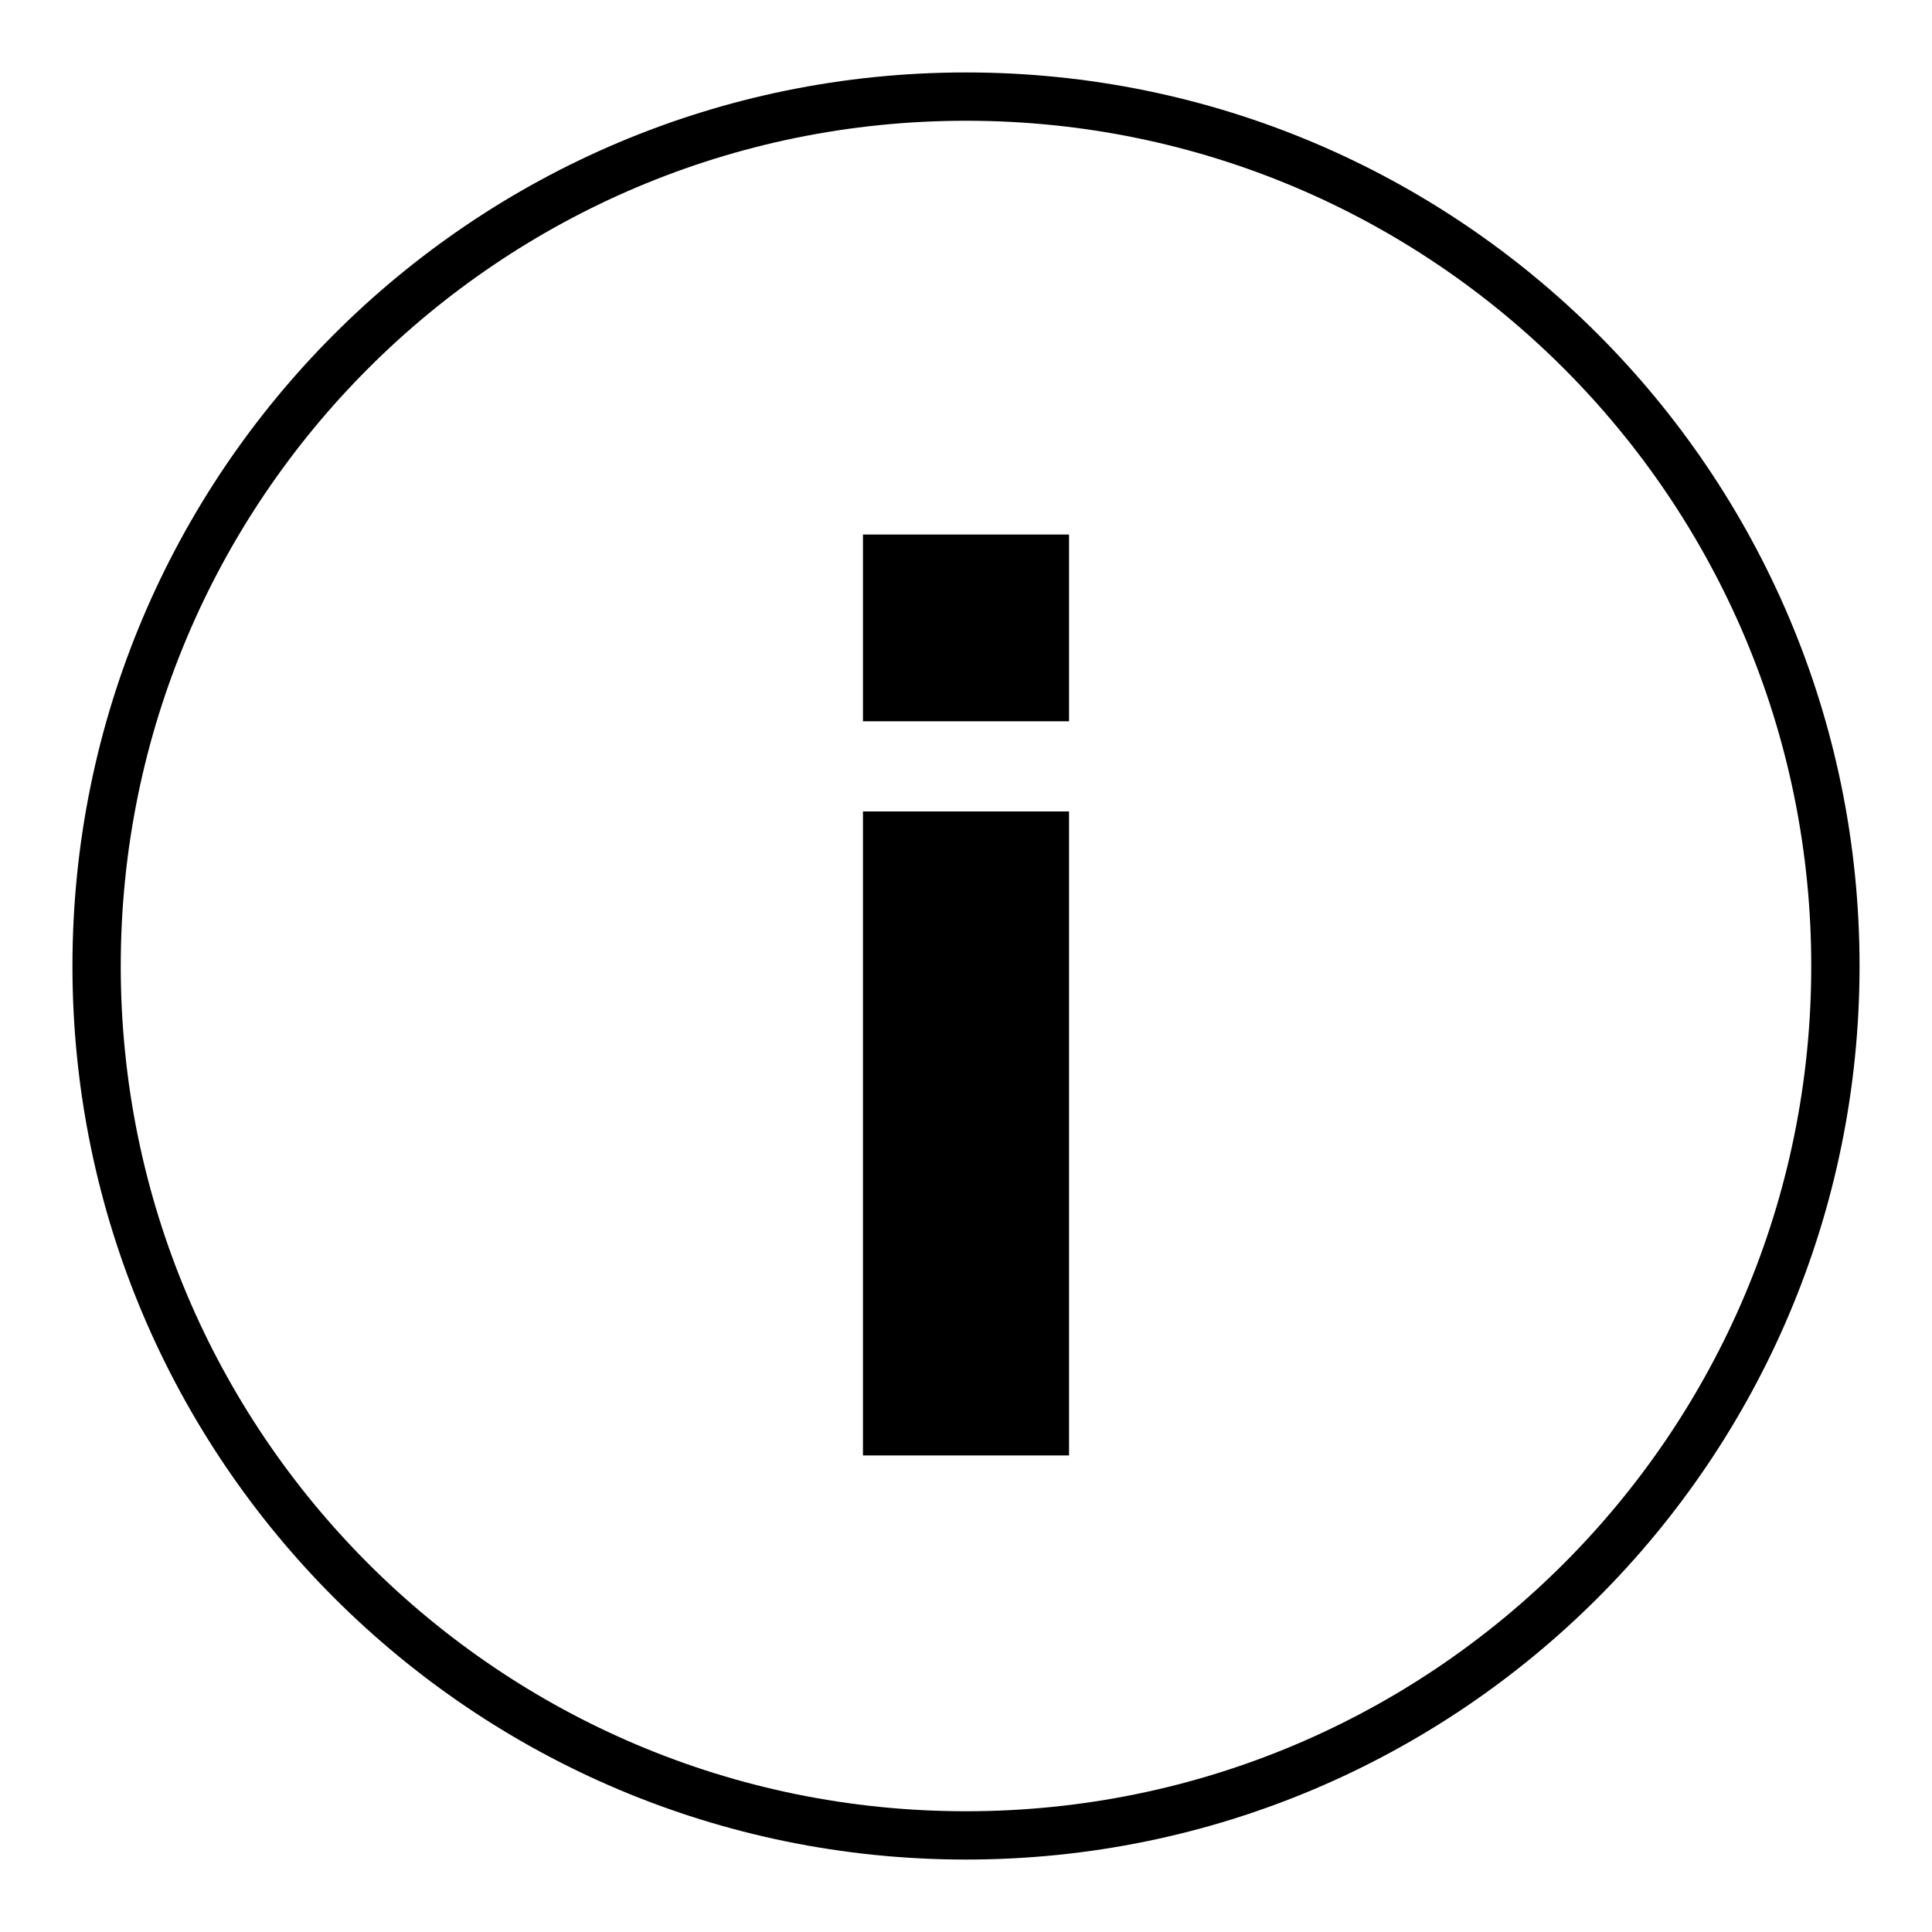
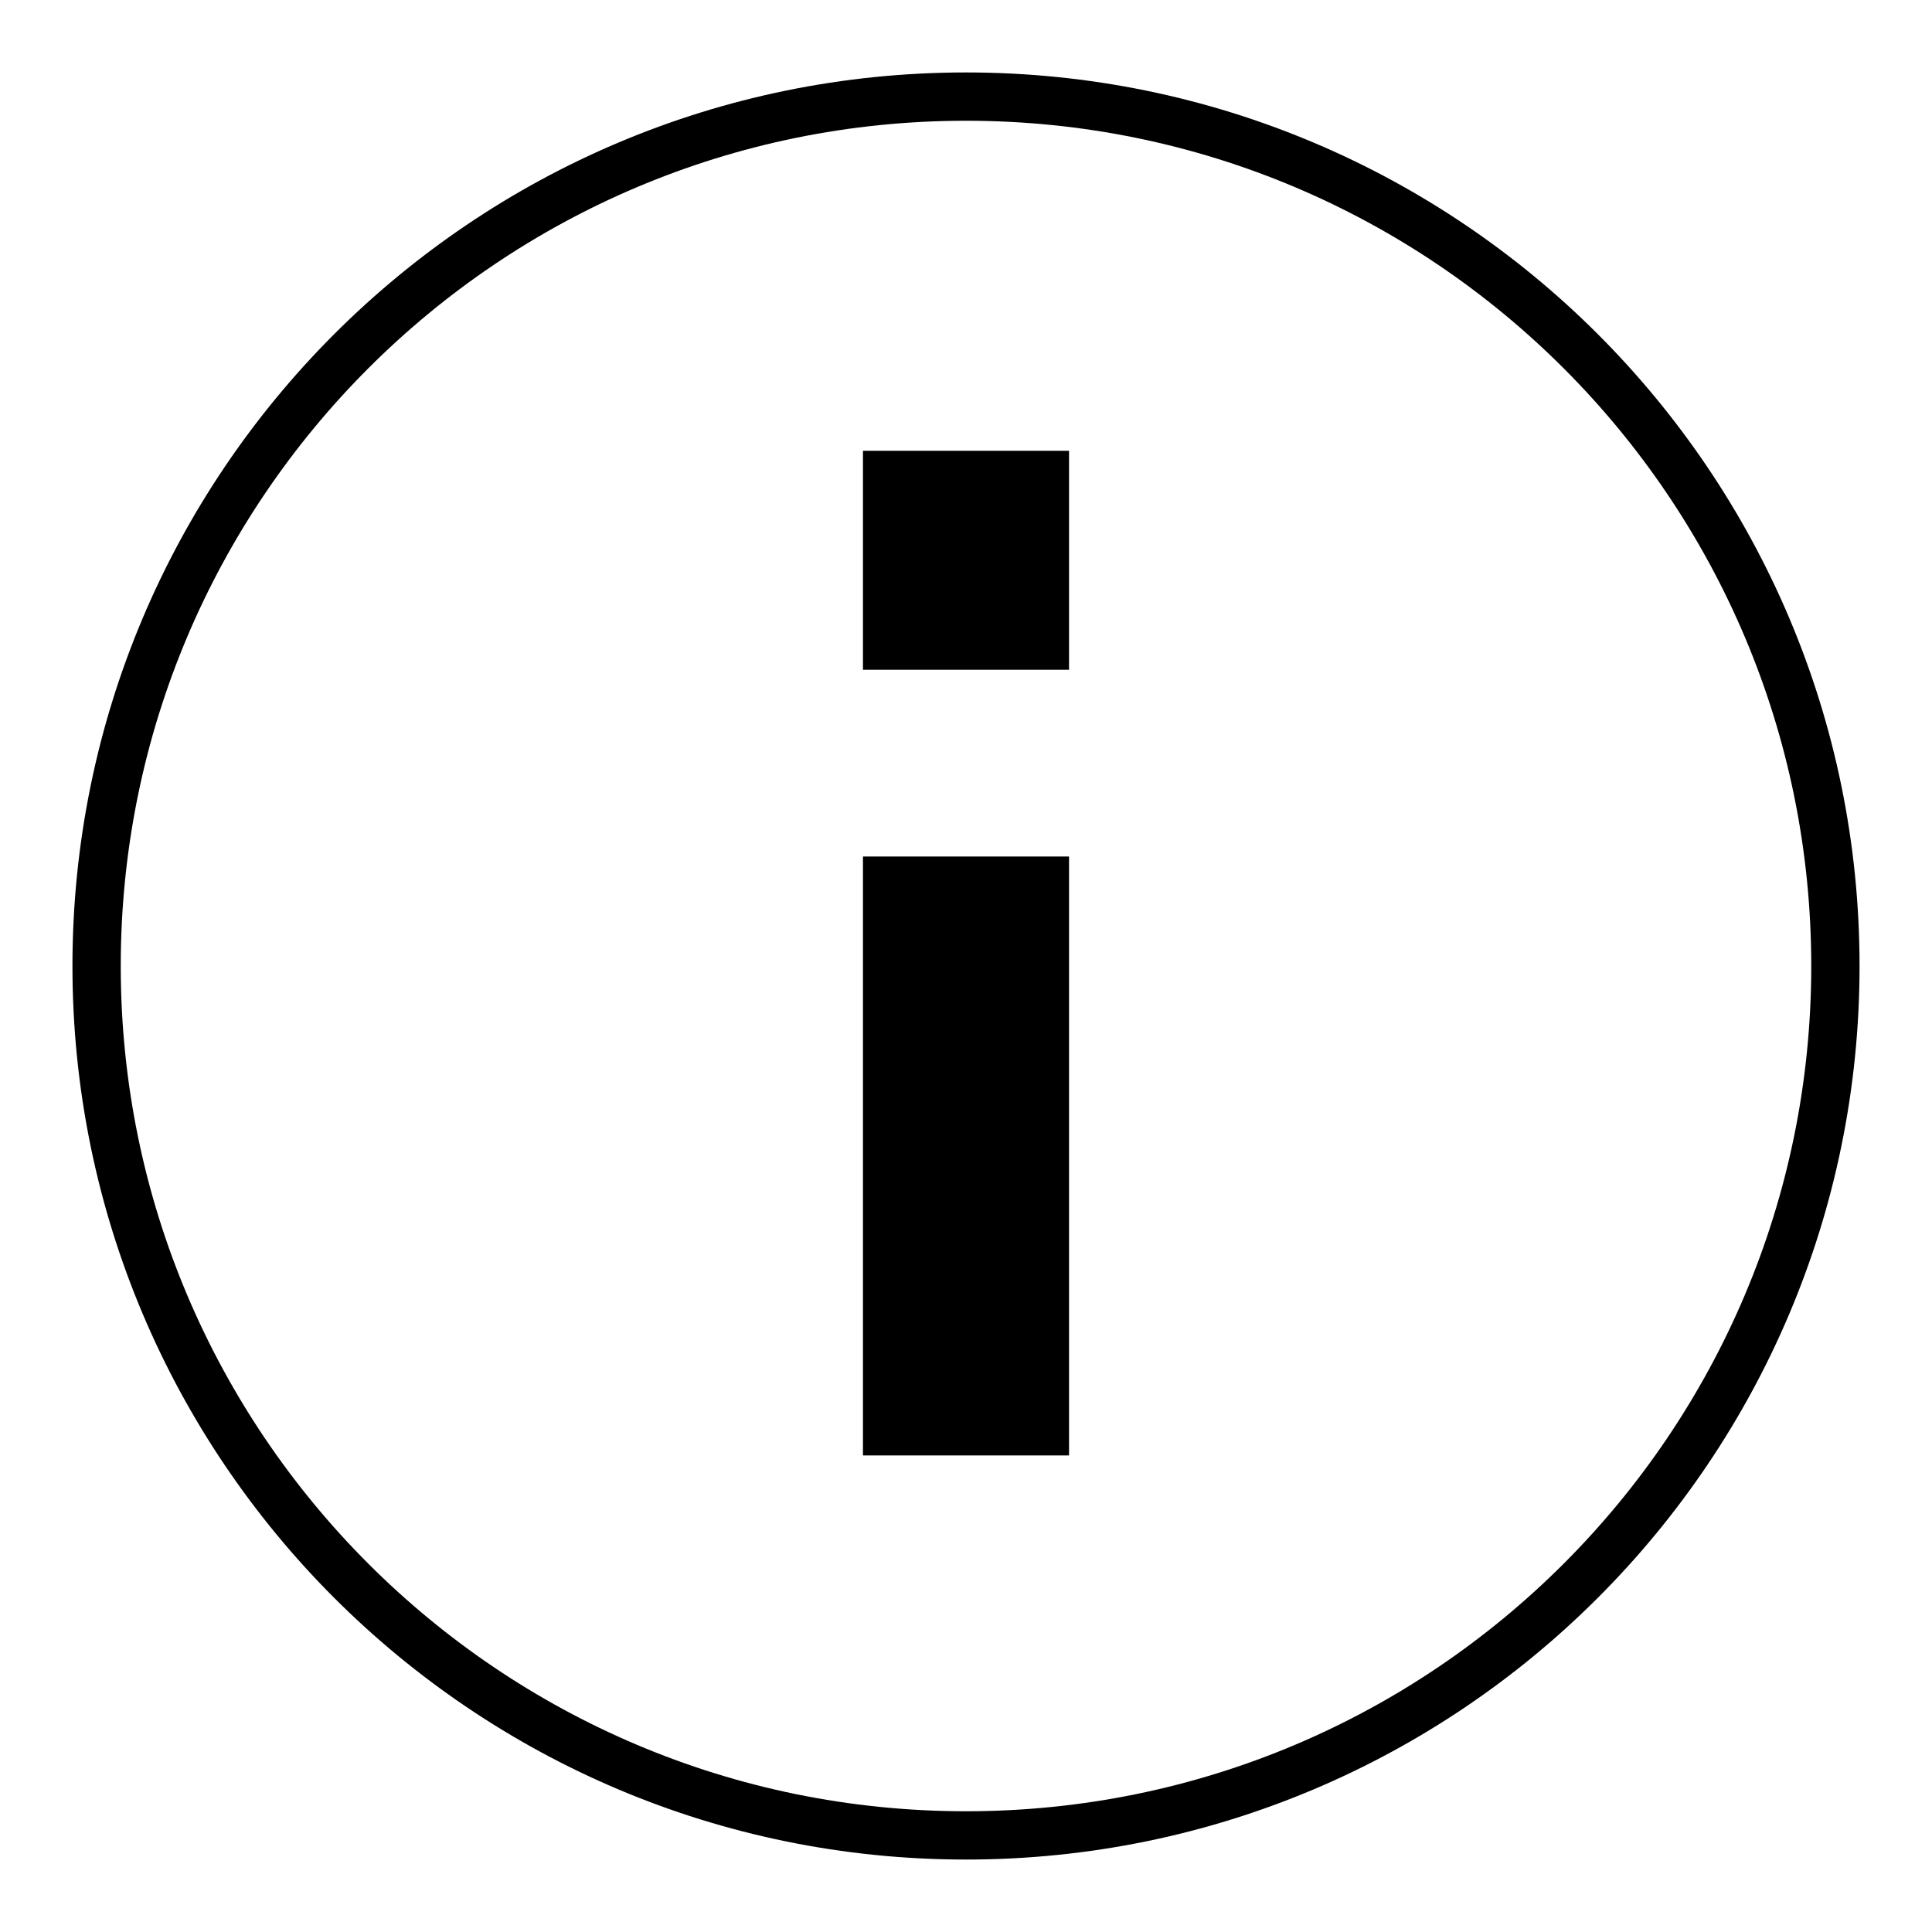
<svg xmlns="http://www.w3.org/2000/svg" width="16" height="16" viewBox="0 0 600 600">
  <circle cx="300" cy="300" r="270" fill="none" stroke="#000" stroke-width="15" />
-   <path d="M268,166h64v58h-64z" />
-   <path d="M268,252h64v200h-64z" />
+   <path d="M268,140h64v68h-64z" />
+   <path d="M268,266h64v186h-64z" />
</svg>
